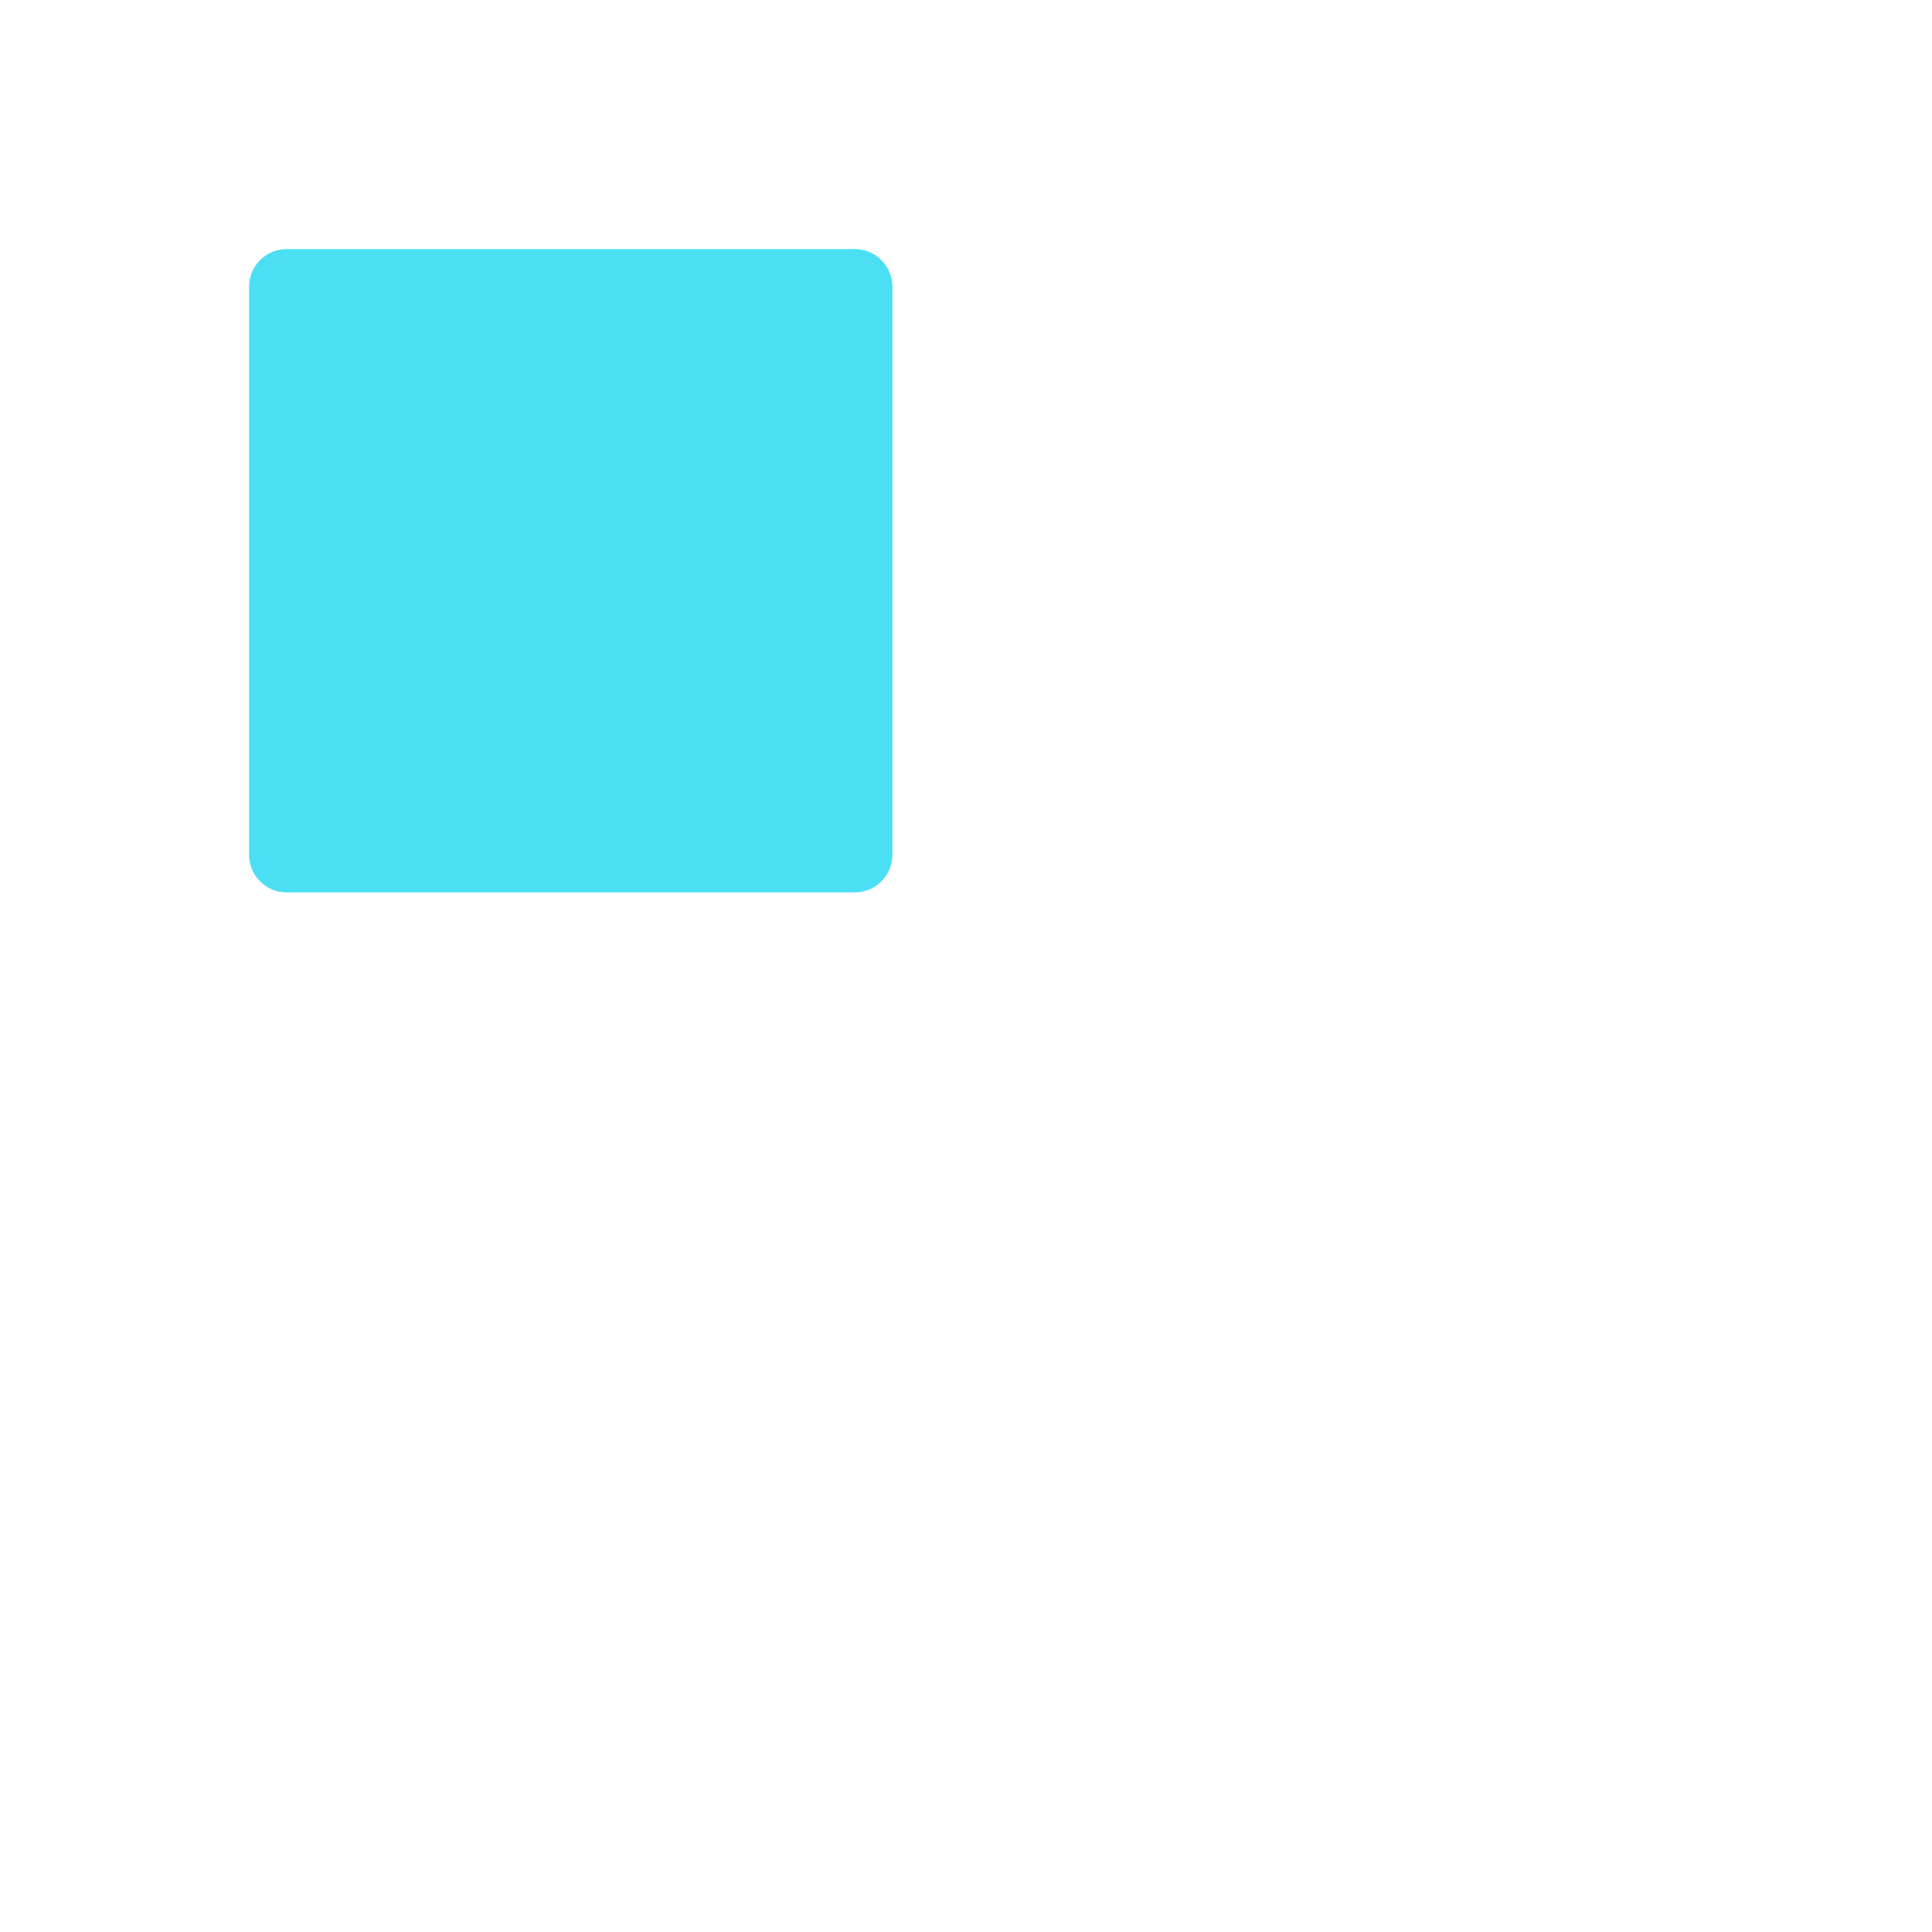
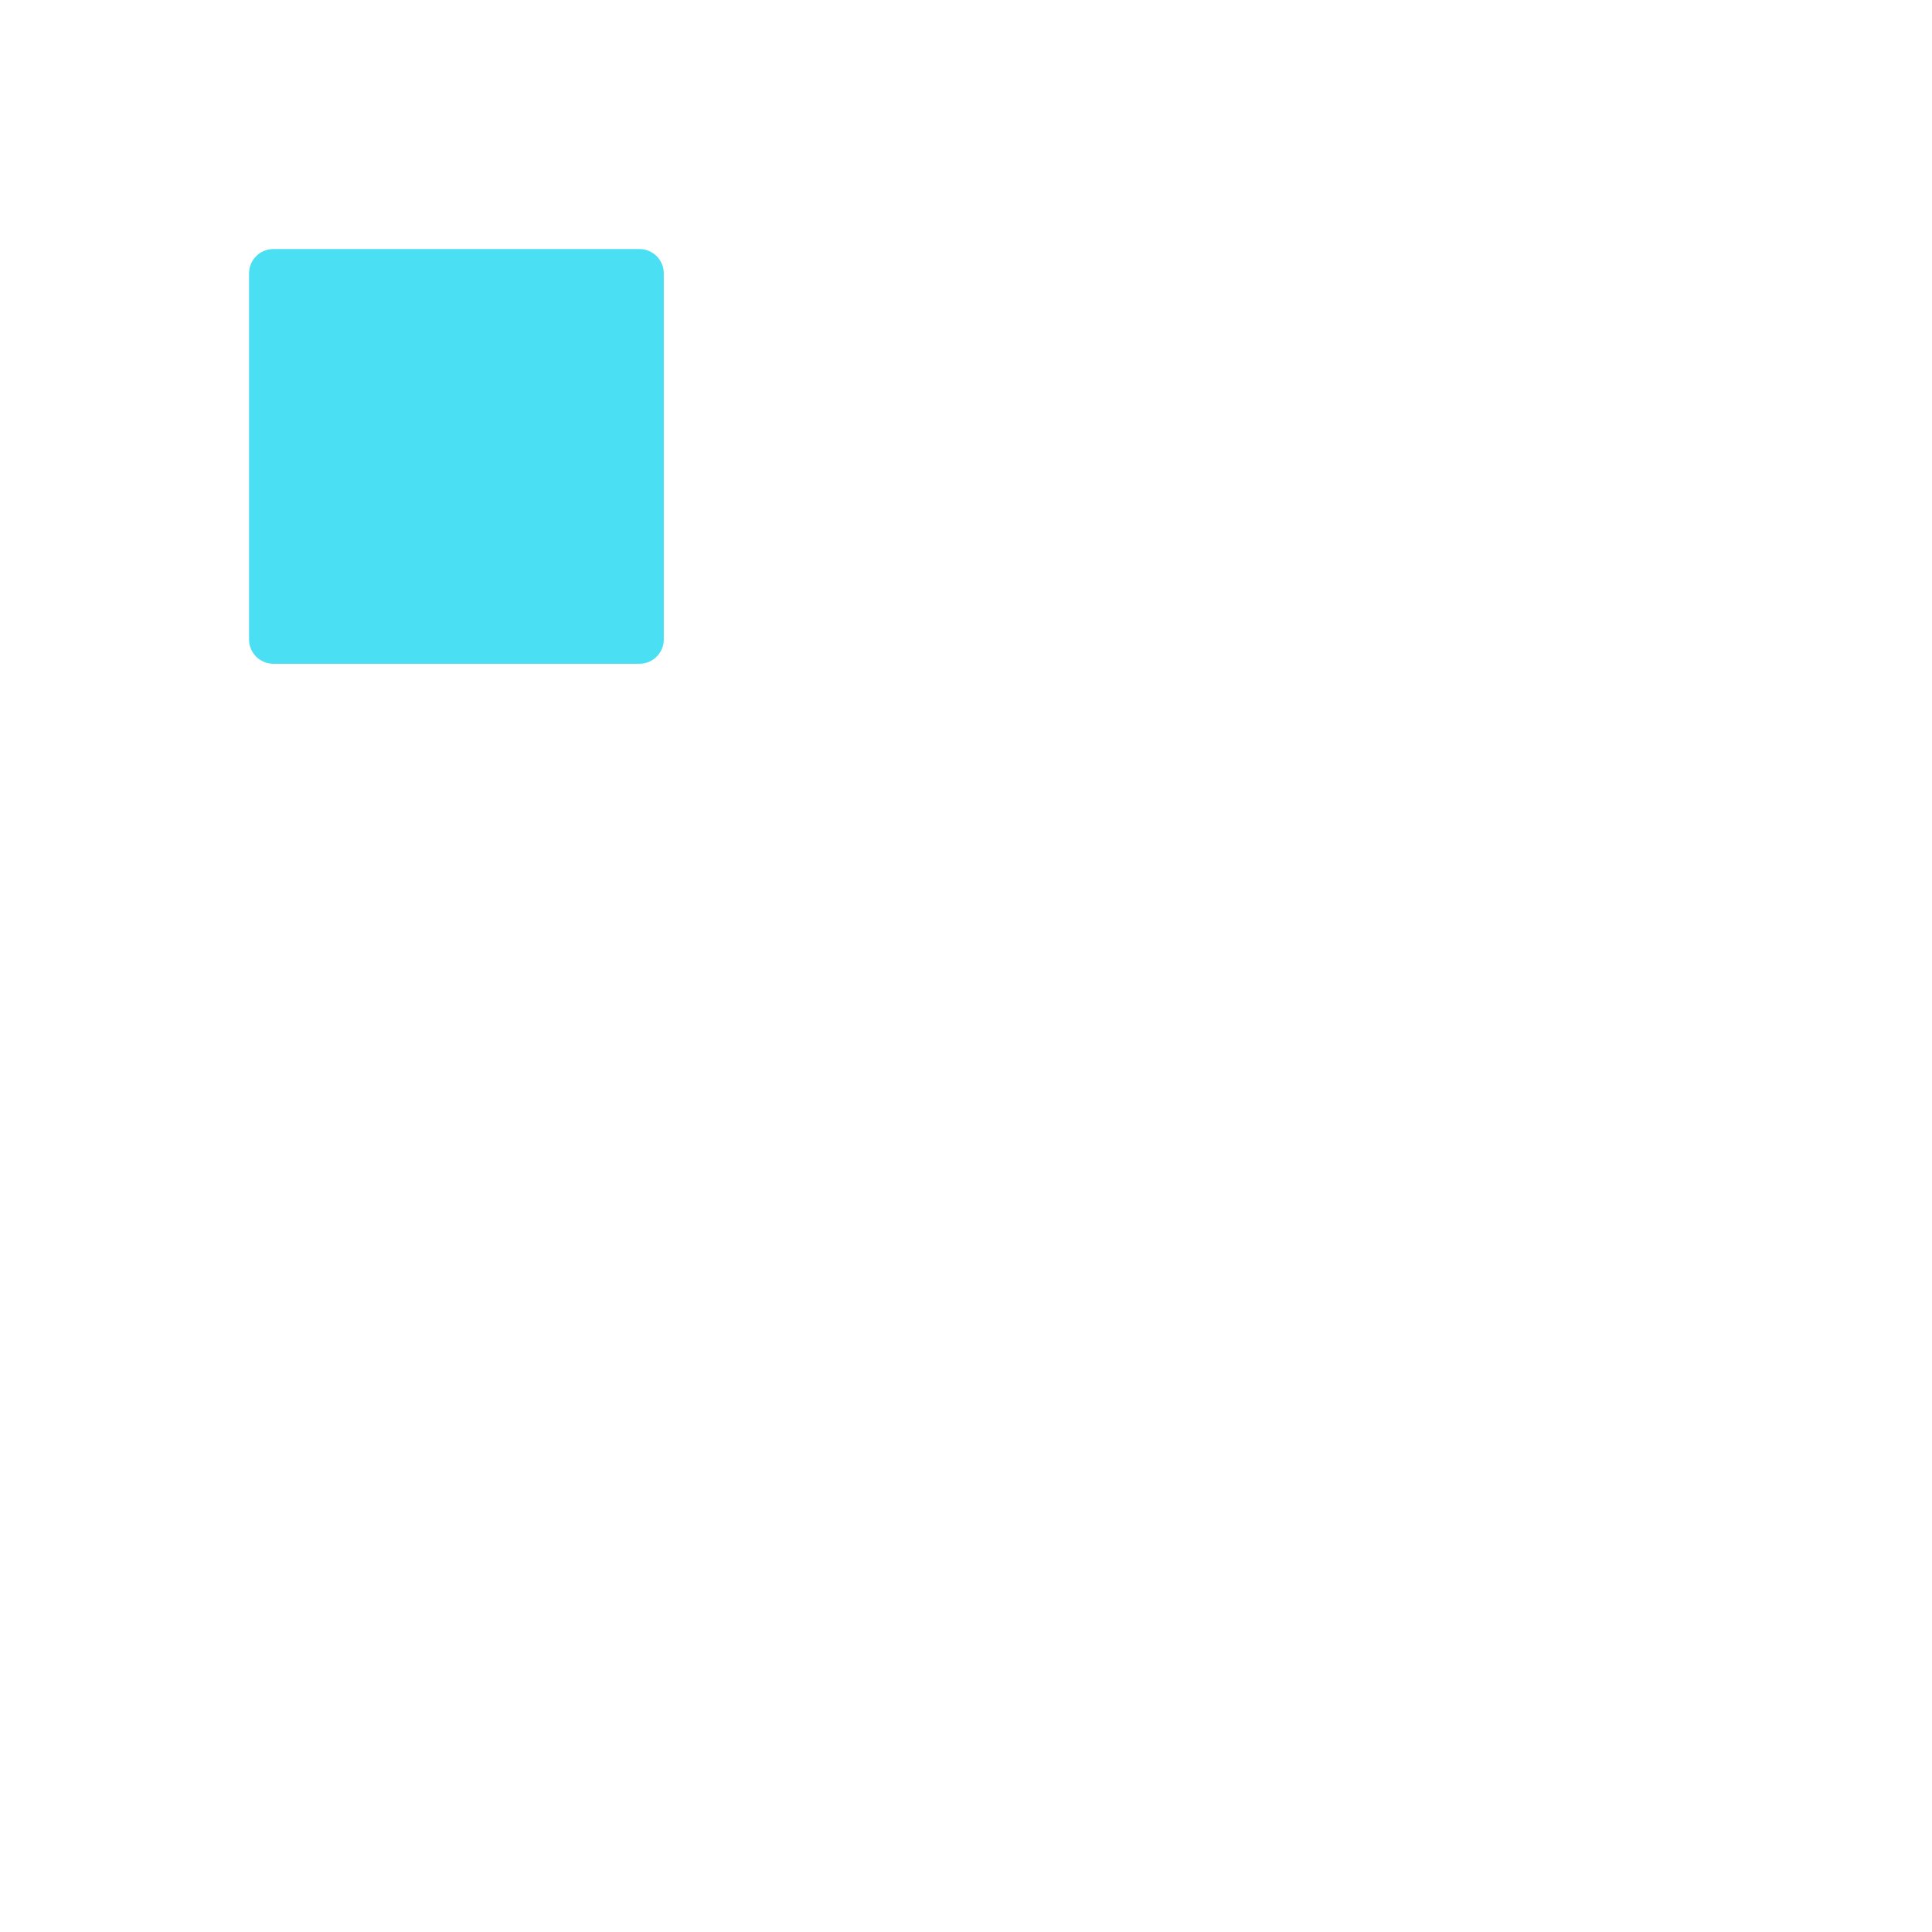
<svg xmlns="http://www.w3.org/2000/svg" id="_レイヤー_1" version="1.1" viewBox="0 0 1024 1024">
  <defs>
    <style>
      .st0 {
        fill: #4bdff3;
      }
    </style>
  </defs>
-   <rect class="st0" x="132" y="132" width="341" height="341" rx="20" ry="20" />
+   <rect class="st0" x="132" y="132" width="219.813" height="219.813" rx="12.892" ry="12.892" />
</svg>
